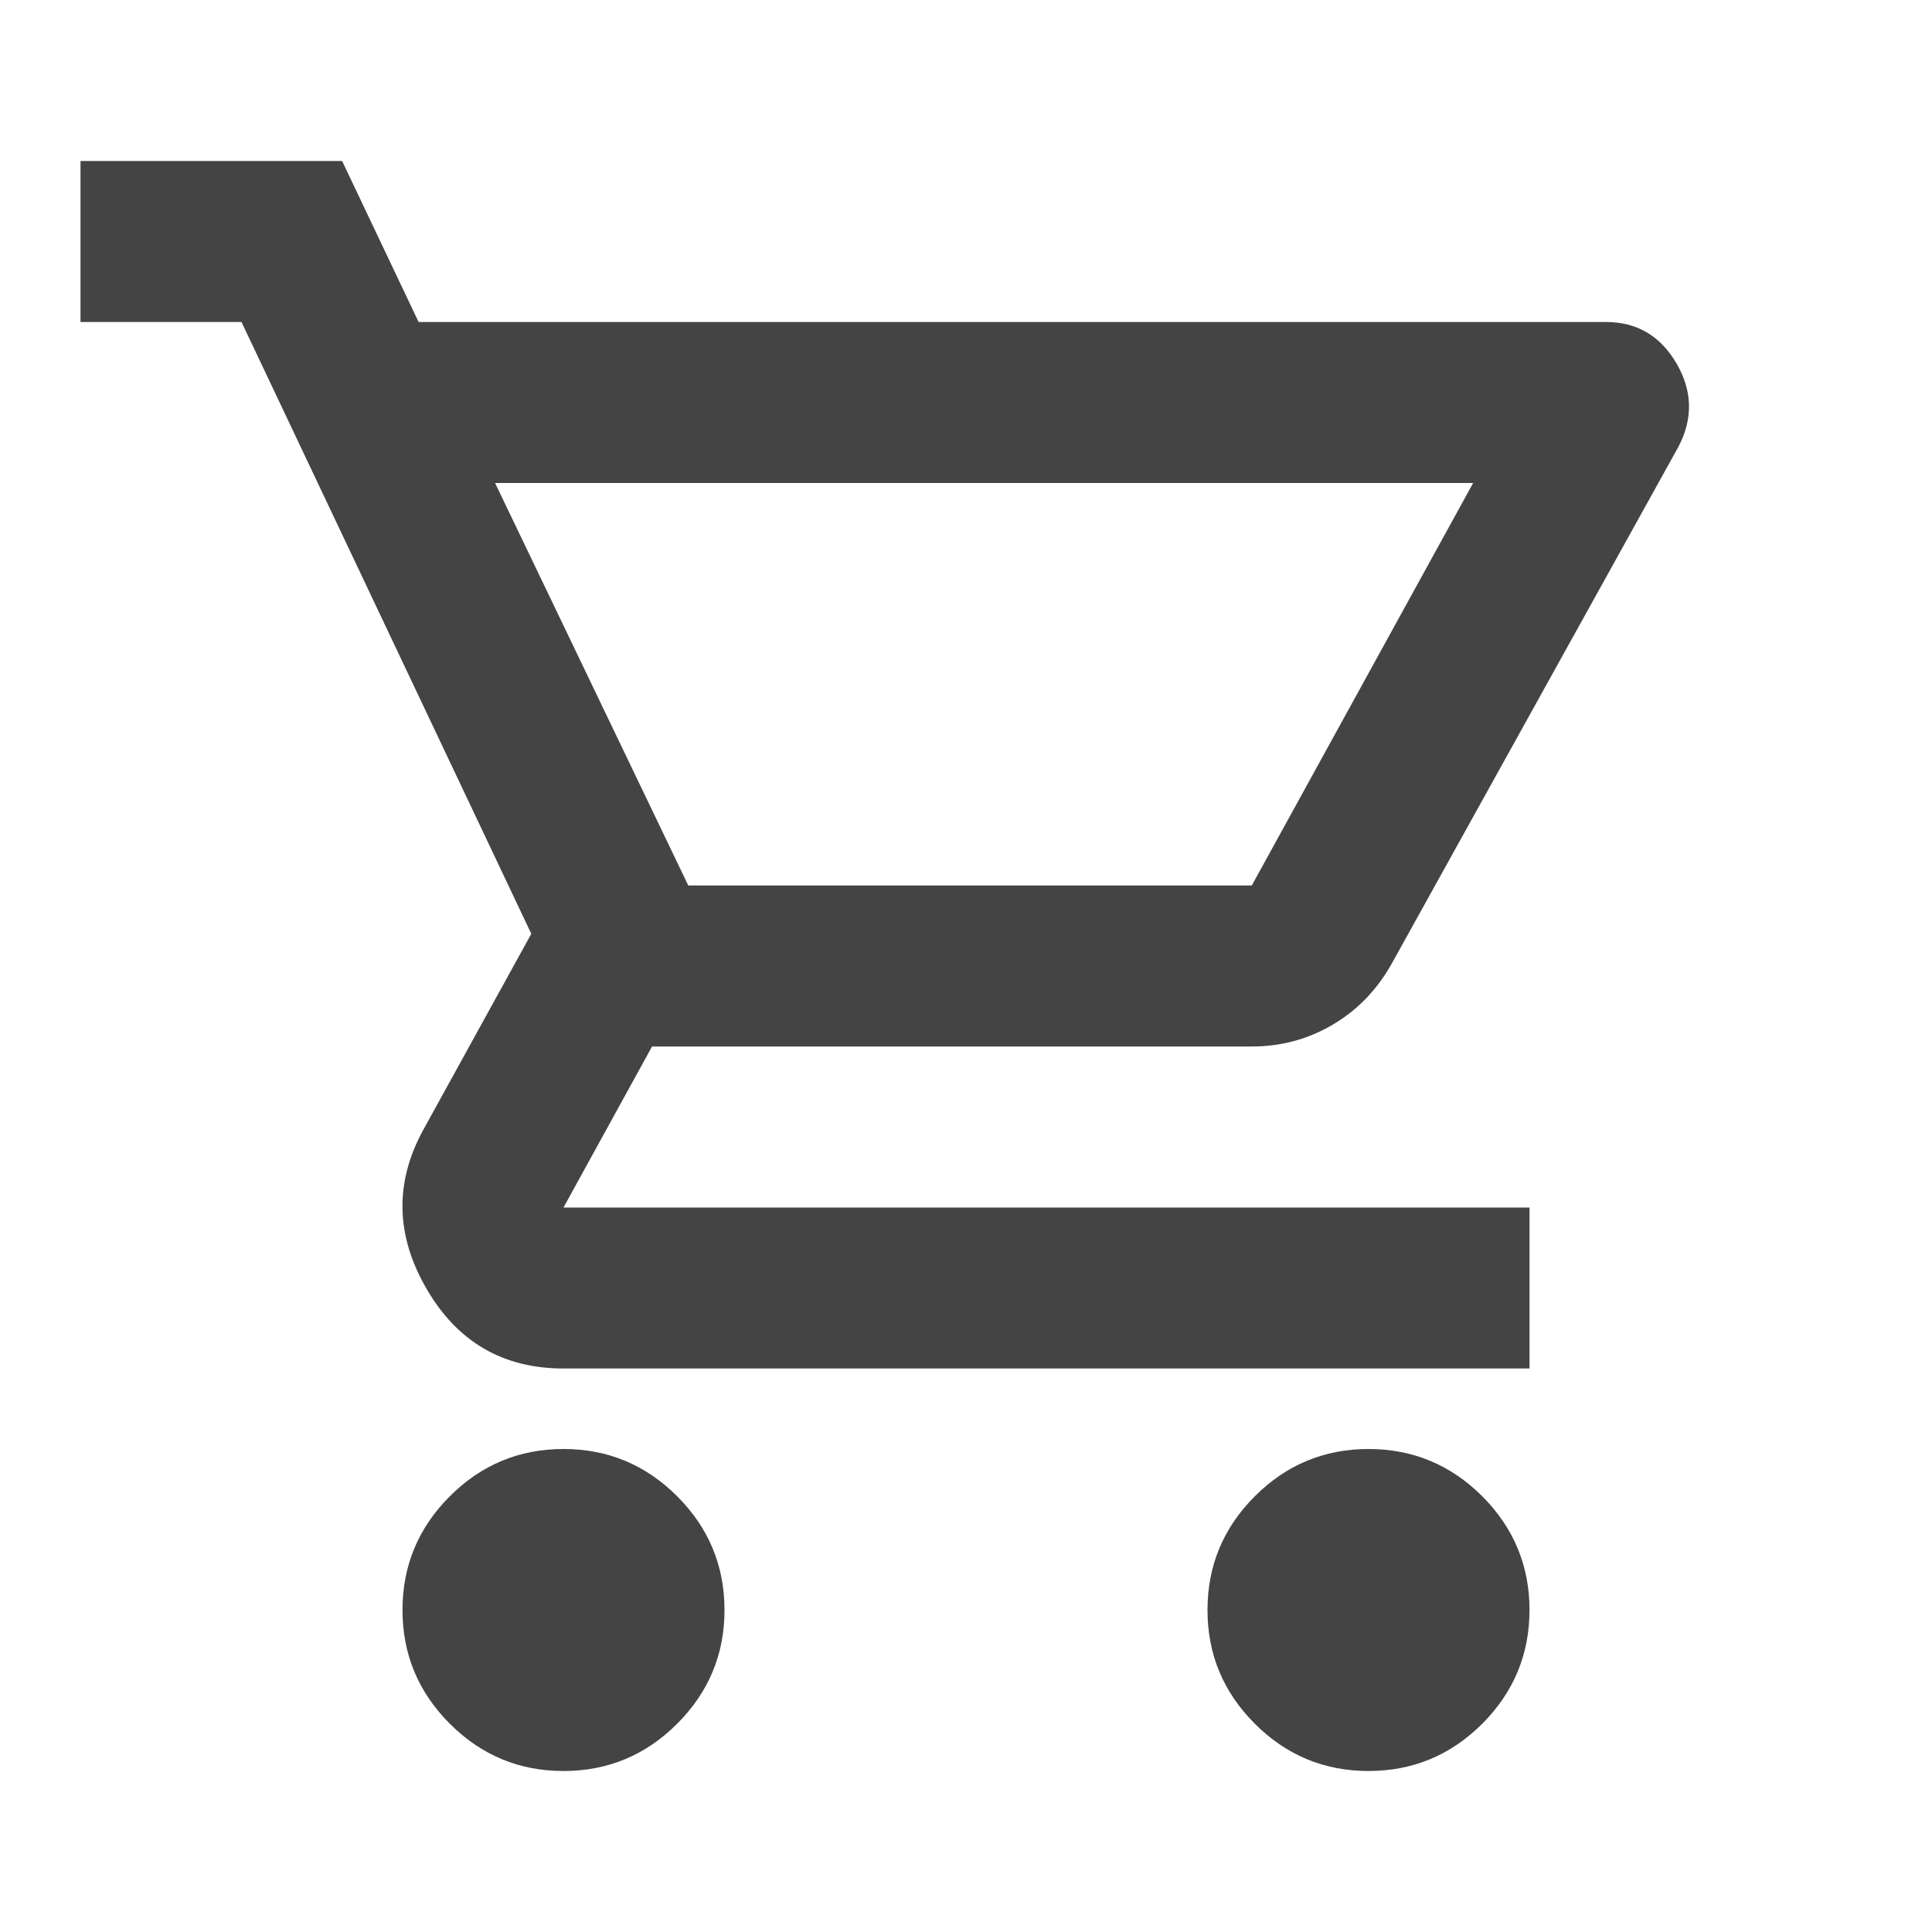
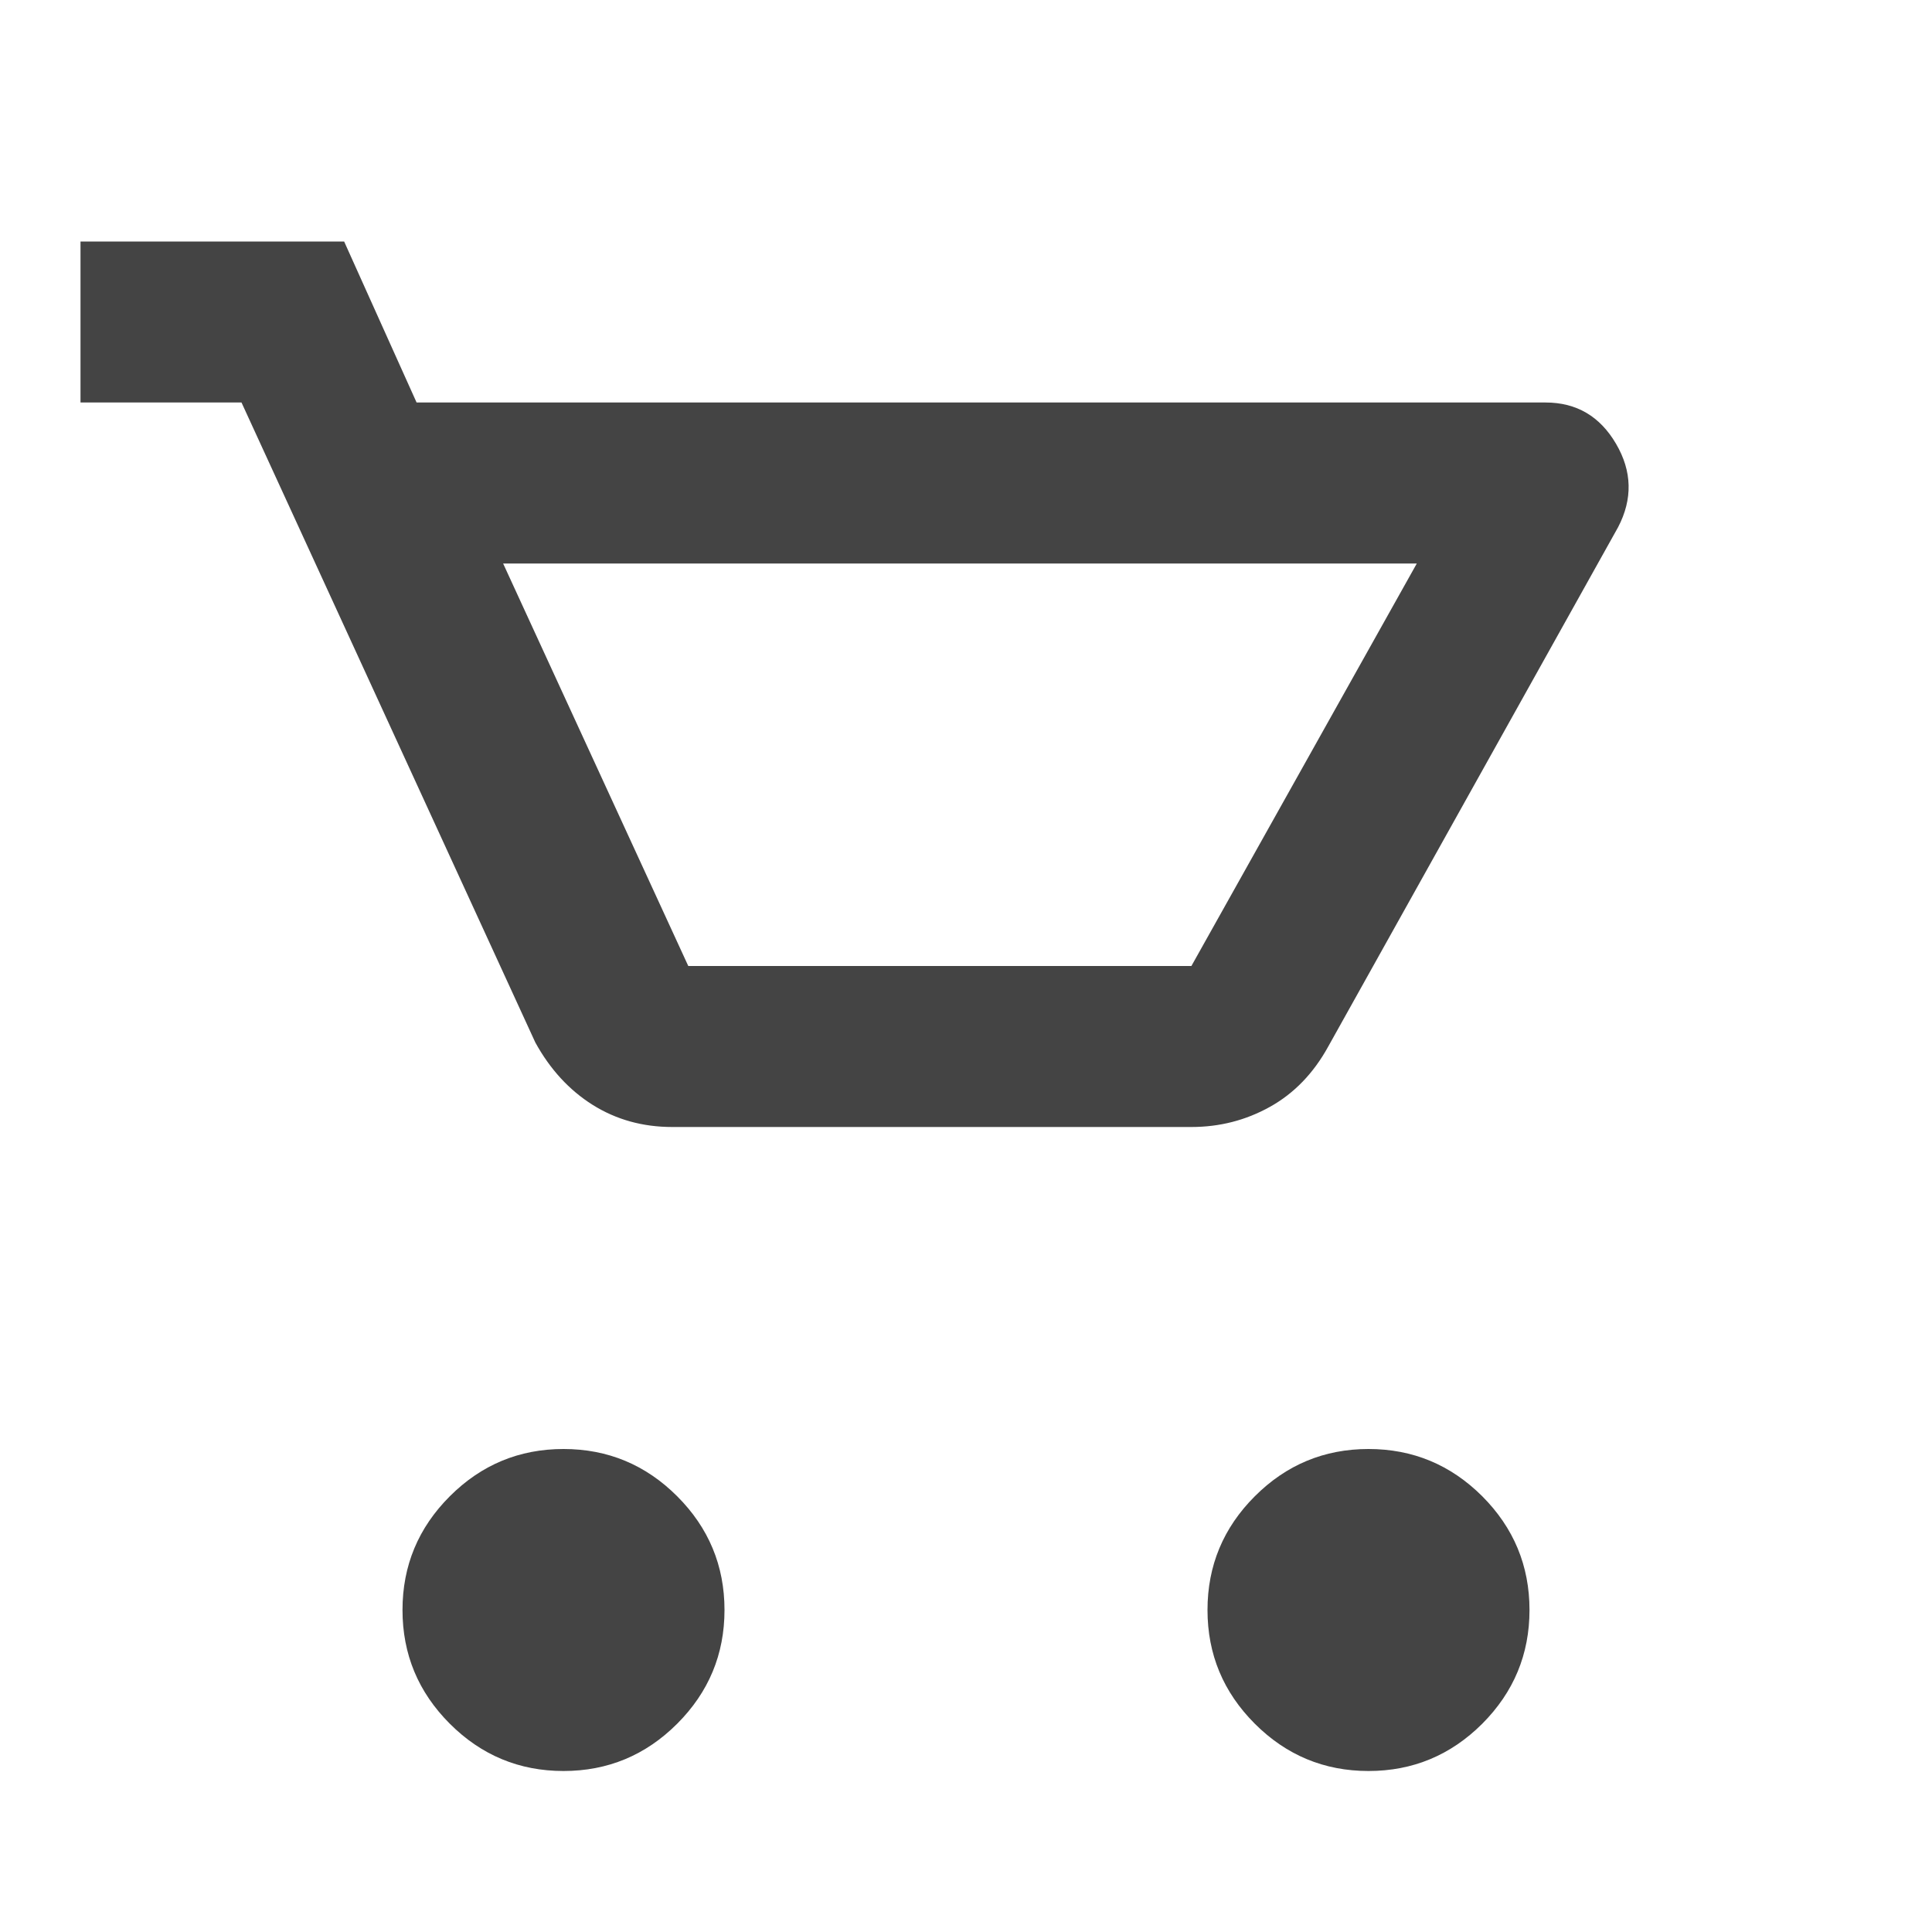
<svg xmlns="http://www.w3.org/2000/svg" width="24" height="24" viewBox="0 0 24 24" fill="none">
-   <path d="M5.588 21.413C5.196 21.021 5 20.55 5 20C5 19.45 5.196 18.979 5.588 18.587C5.979 18.196 6.45 18 7 18C7.55 18 8.021 18.196 8.412 18.587C8.804 18.979 9 19.45 9 20C9 20.55 8.804 21.021 8.412 21.413C8.021 21.804 7.55 22 7 22C6.45 22 5.979 21.804 5.588 21.413ZM15.588 21.413C15.196 21.021 15 20.55 15 20C15 19.45 15.196 18.979 15.588 18.587C15.979 18.196 16.45 18 17 18C17.55 18 18.021 18.196 18.413 18.587C18.804 18.979 19 19.45 19 20C19 20.55 18.804 21.021 18.413 21.413C18.021 21.804 17.55 22 17 22C16.45 22 15.979 21.804 15.588 21.413ZM6.15 6L8.55 11H15.55L18.3 6H6.15ZM5.2 4H19.95C20.333 4 20.625 4.171 20.825 4.513C21.025 4.854 21.033 5.2 20.85 5.55L17.3 11.95C17.117 12.283 16.871 12.542 16.562 12.725C16.254 12.908 15.917 13 15.55 13H8.1L7 15H19V17H7C6.25 17 5.683 16.671 5.3 16.012C4.917 15.354 4.9 14.7 5.25 14.05L6.6 11.6L3 4H1V2H4.25L5.2 4Z" fill="#444444" />
+   <path d="M7 22C6.45 22 5.979 21.804 5.588 21.413C5.196 21.021 5 20.55 5 20C5 19.45 5.196 18.979 5.588 18.587C5.979 18.196 6.45 18 7 18C7.55 18 8.021 18.196 8.412 18.587C8.804 18.979 9 19.45 9 20C9 20.55 8.804 21.021 8.412 21.413C8.021 21.804 7.55 22 7 22ZM17 22C16.45 22 15.979 21.804 15.588 21.413C15.196 21.021 15 20.55 15 20C15 19.45 15.196 18.979 15.588 18.587C15.979 18.196 16.45 18 17 18C17.55 18 18.021 18.196 18.413 18.587C18.804 18.979 19 19.45 19 20C19 20.55 18.804 21.021 18.413 21.413C18.021 21.804 17.55 22 17 22ZM8.35 14C7.983 14 7.654 13.908 7.362 13.725C7.071 13.542 6.833 13.283 6.65 12.95L3 5H1V3H4.275L5.175 5H19.2C19.583 5 19.875 5.171 20.075 5.513C20.275 5.854 20.283 6.2 20.1 6.55L16.5 13C16.317 13.333 16.075 13.583 15.775 13.75C15.475 13.917 15.15 14 14.8 14H8.35ZM8.55 12H14.8L17.6 7H6.25L8.55 12Z" fill="#444444" />
</svg>
